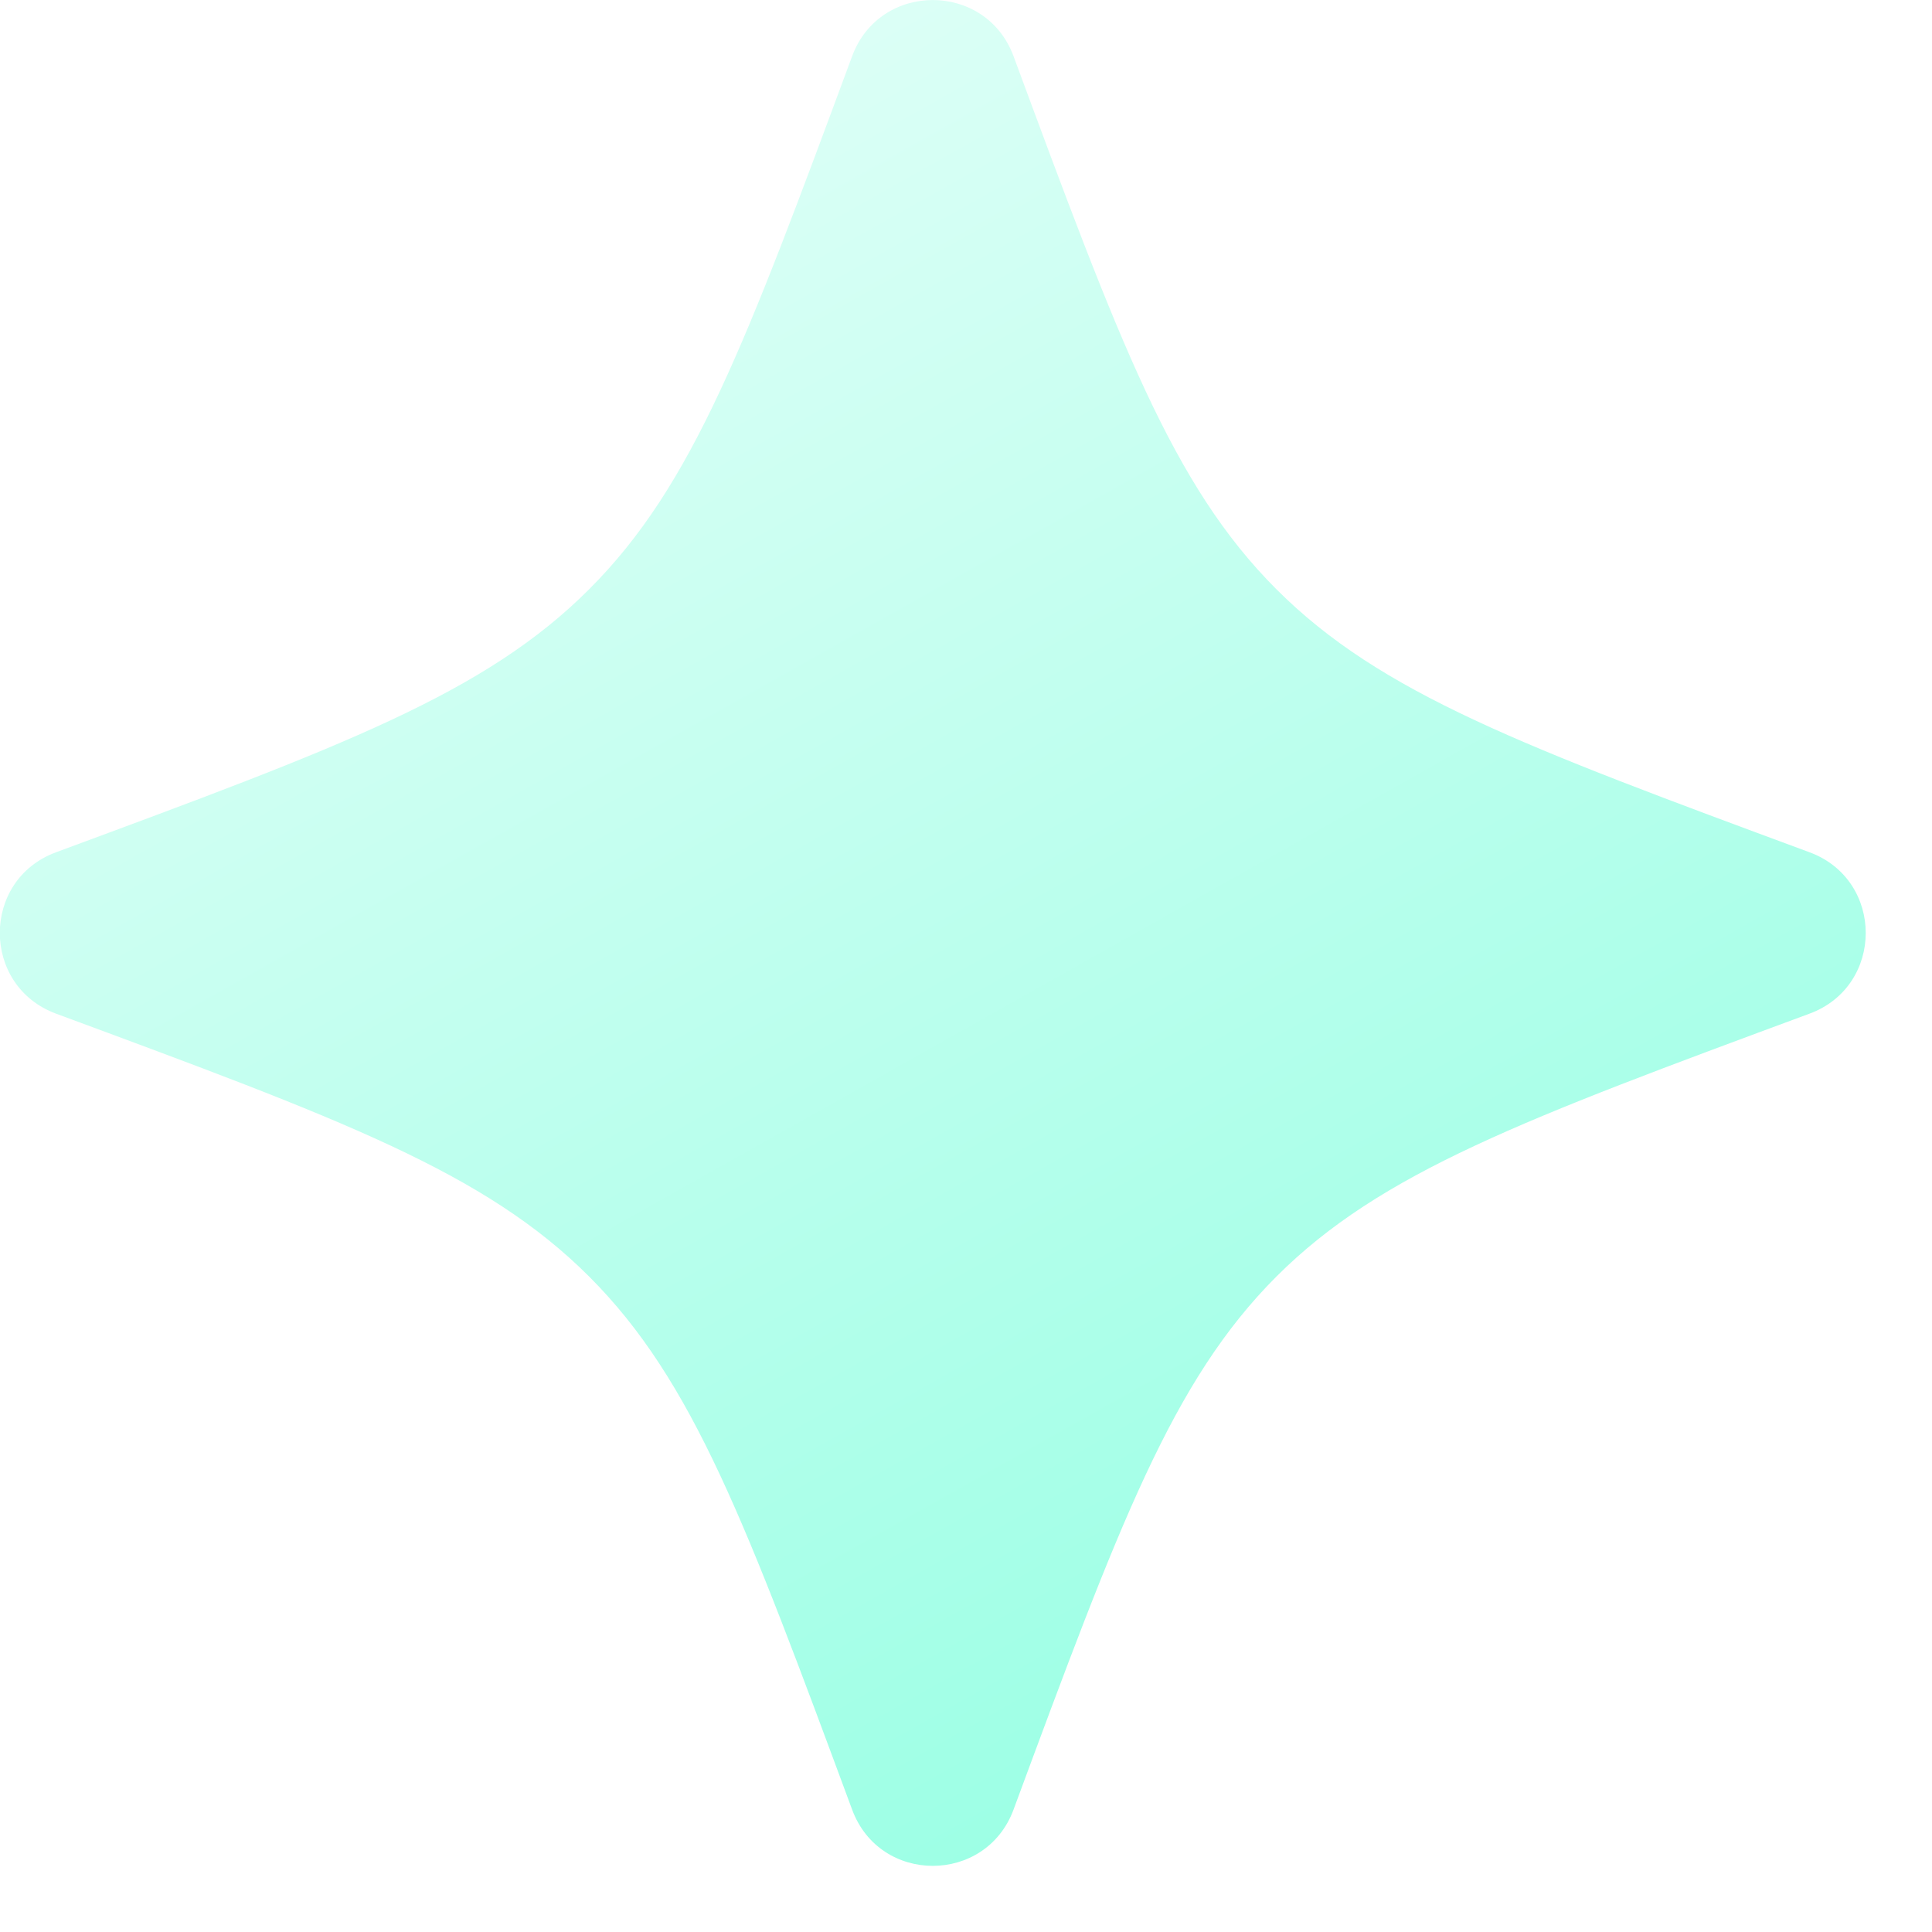
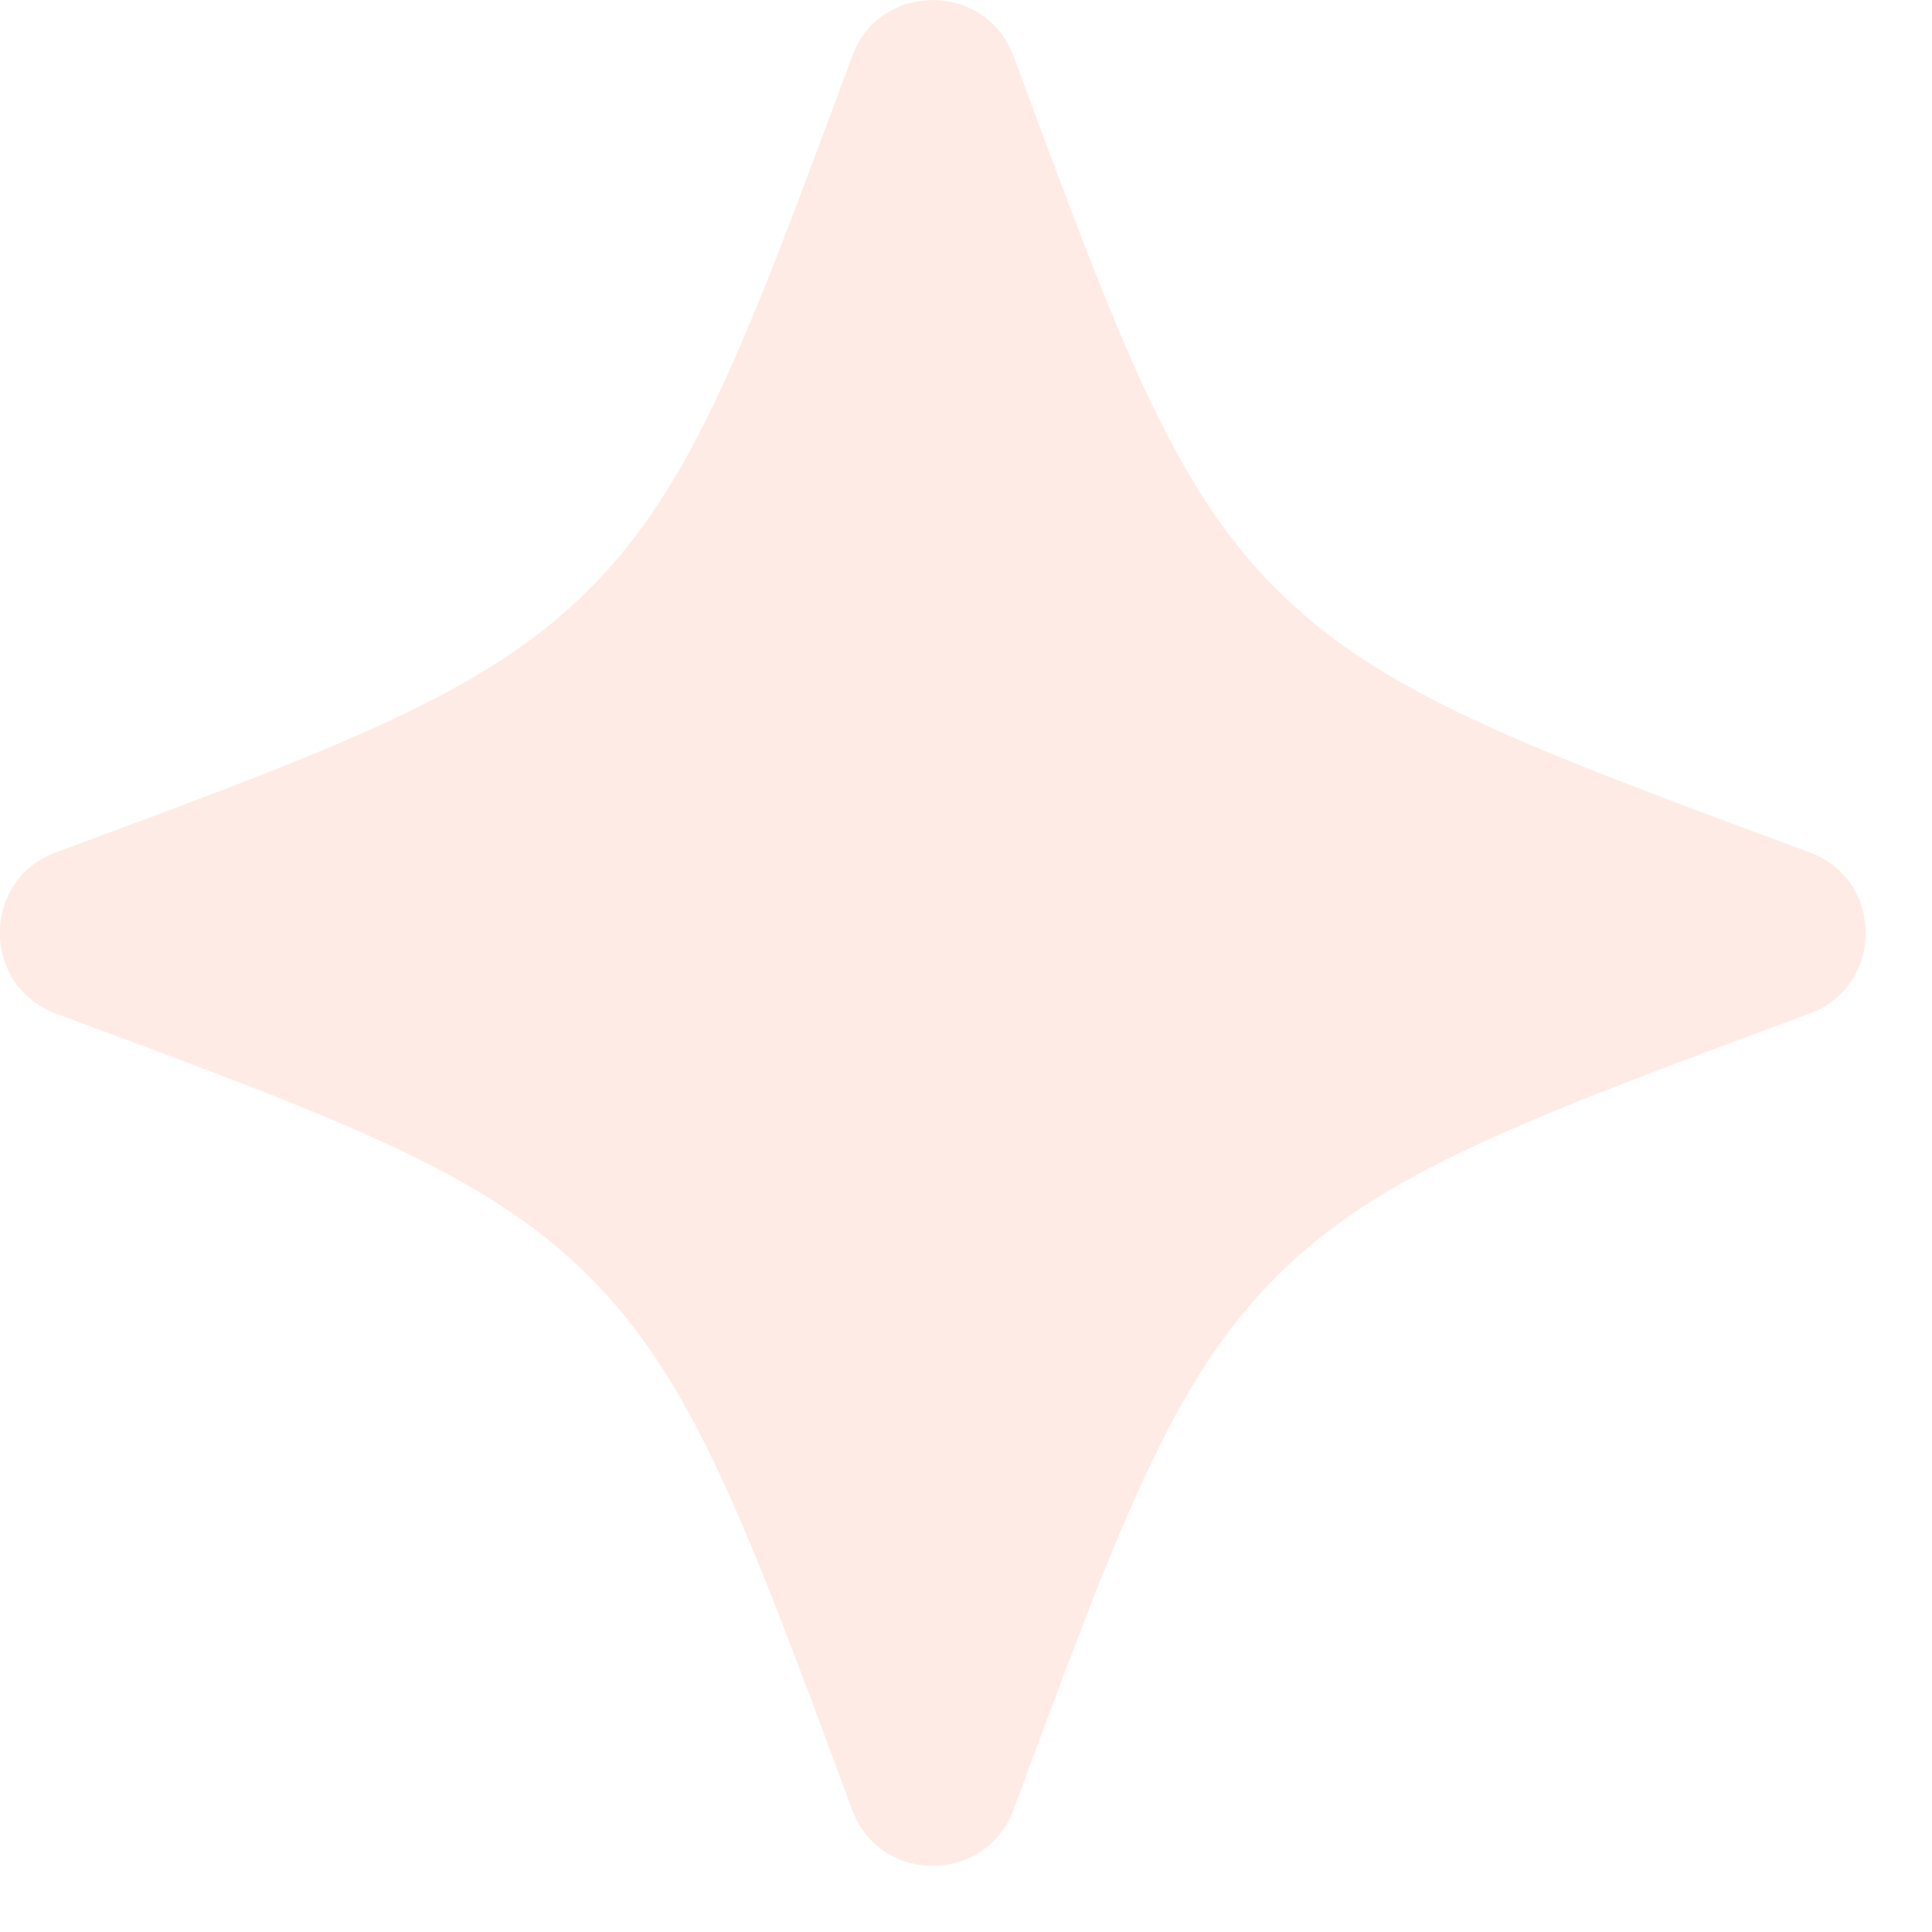
<svg xmlns="http://www.w3.org/2000/svg" width="15" height="15" viewBox="0 0 15 15" fill="none">
-   <path d="M6.616 0.436C6.831 -0.145 7.653 -0.145 7.869 0.436C8.69 2.656 9.101 3.766 9.91 4.575C10.72 5.385 11.83 5.796 14.049 6.617C14.631 6.832 14.631 7.655 14.049 7.87C11.83 8.691 10.72 9.102 9.91 9.911C9.101 10.721 8.69 11.831 7.869 14.05C7.653 14.632 6.831 14.632 6.616 14.05C5.794 11.831 5.384 10.721 4.574 9.911C3.765 9.102 2.655 8.691 0.435 7.87C-0.147 7.654 -0.147 6.832 0.435 6.617C2.655 5.796 3.765 5.385 4.574 4.575C5.384 3.766 5.794 2.656 6.616 0.436Z" fill="url(#paint0_linear_545_1825)" />
-   <defs>
-     <linearGradient id="paint0_linear_545_1825" x1="2.709" y1="-1.257" x2="12.909" y2="16.877" gradientUnits="userSpaceOnUse">
-       <stop stop-color="#EBFFFA" />
-       <stop offset="1" stop-color="#86FFDF" />
-     </linearGradient>
-   </defs>
+   <path d="M6.616 0.436C6.831 -0.145 7.653 -0.145 7.869 0.436C8.69 2.656 9.101 3.766 9.91 4.575C10.72 5.385 11.83 5.796 14.049 6.617C14.631 6.832 14.631 7.655 14.049 7.87C11.83 8.691 10.72 9.102 9.91 9.911C9.101 10.721 8.69 11.831 7.869 14.051C7.653 14.632 6.831 14.632 6.616 14.051C5.794 11.831 5.384 10.721 4.574 9.911C3.765 9.102 2.655 8.691 0.435 7.87C-0.147 7.655 -0.147 6.832 0.435 6.617C2.655 5.796 3.765 5.385 4.574 4.575C5.384 3.766 5.794 2.656 6.616 0.436Z" fill="#FFEBE6" />
</svg>
